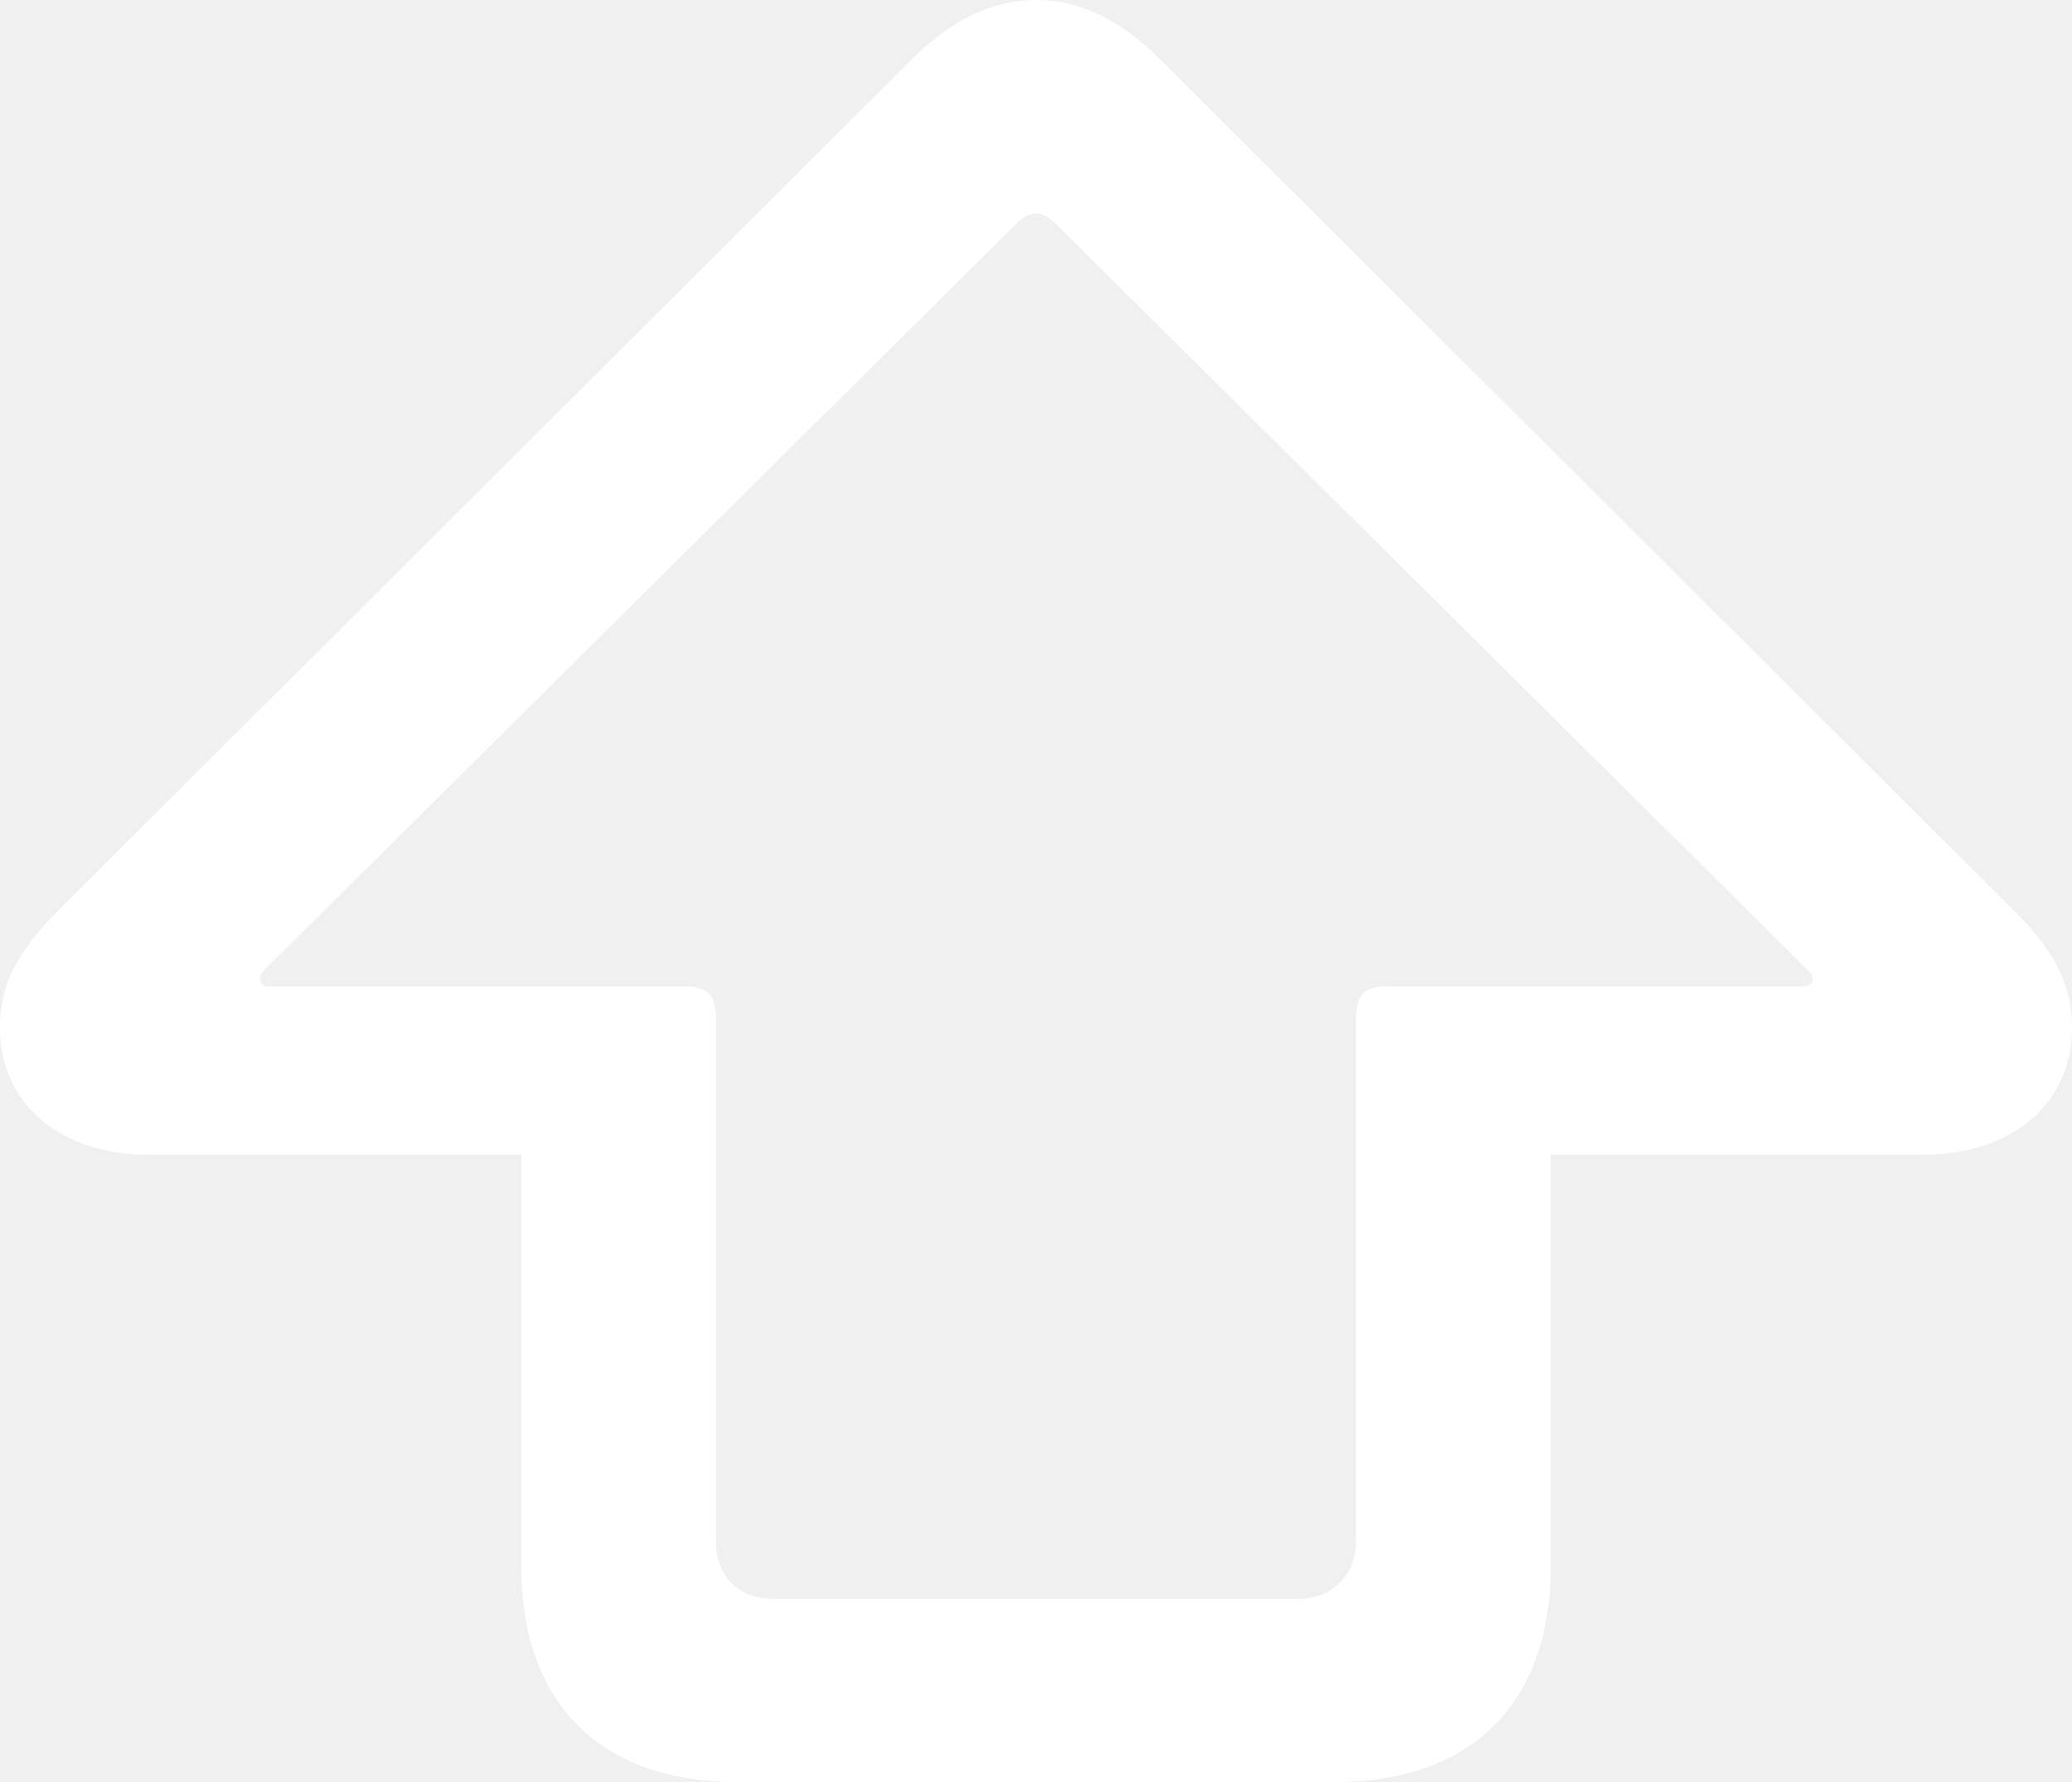
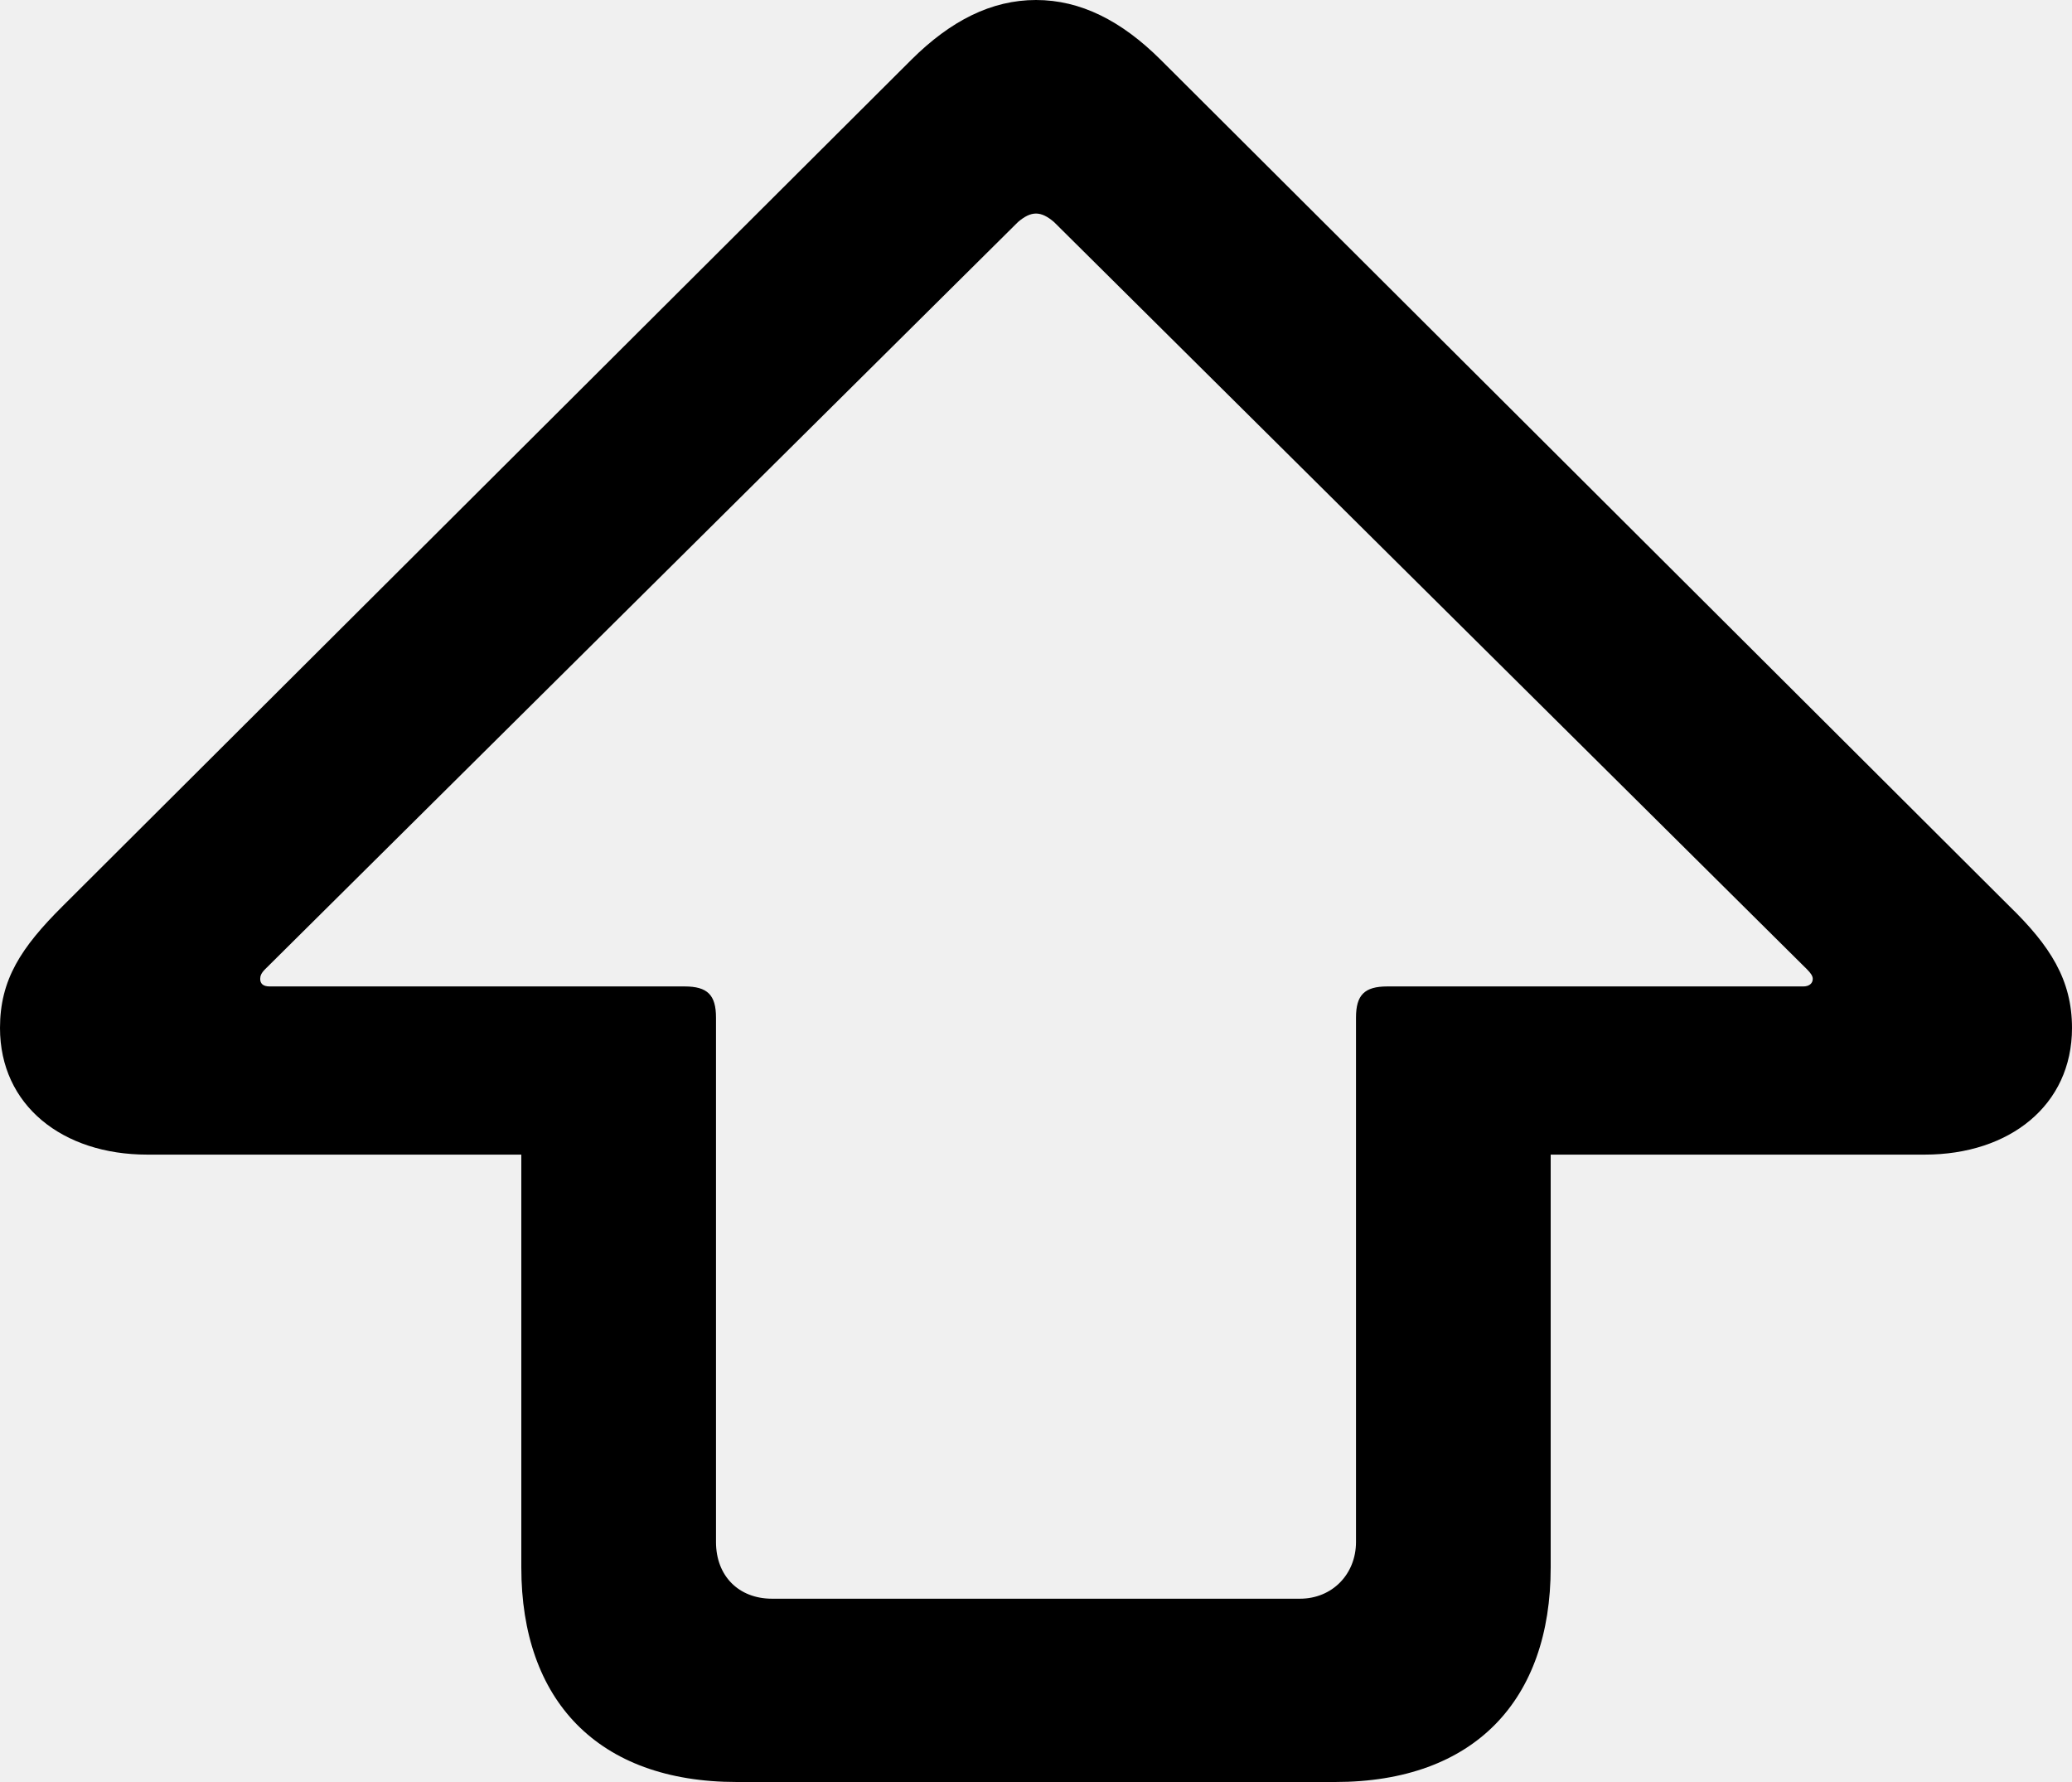
<svg xmlns="http://www.w3.org/2000/svg" width="50" height="43" viewBox="0 0 50 43" fill="none">
-   <path d="M17.782 43C14.413 43 12.58 41.016 12.58 37.825V27.861H3.552C1.512 27.861 0 26.675 0 24.806C0 23.643 0.504 22.868 1.512 21.865L21.998 1.436C22.938 0.502 23.923 0 25 0C26.077 0 27.062 0.502 28.002 1.436L48.488 21.865C49.473 22.822 50 23.643 50 24.806C50 26.675 48.488 27.861 46.448 27.861H37.42V37.825C37.42 41.016 35.587 43 32.218 43H17.782ZM18.63 38.577H31.37C32.149 38.577 32.722 37.984 32.722 37.209V24.555C32.722 24.008 32.928 23.803 33.478 23.803H43.515C43.653 23.803 43.744 23.734 43.744 23.62C43.744 23.552 43.698 23.484 43.607 23.392L25.435 5.358C25.275 5.221 25.137 5.153 25 5.153C24.863 5.153 24.725 5.221 24.565 5.358L6.393 23.392C6.302 23.484 6.279 23.552 6.279 23.62C6.279 23.734 6.347 23.803 6.508 23.803H16.521C17.072 23.803 17.278 24.008 17.278 24.555V37.209C17.278 38.03 17.828 38.577 18.63 38.577Z" fill="white" />
+   <path d="M17.782 43C14.413 43 12.58 41.016 12.58 37.825V27.861H3.552C1.512 27.861 0 26.675 0 24.806C0 23.643 0.504 22.868 1.512 21.865L21.998 1.436C22.938 0.502 23.923 0 25 0C26.077 0 27.062 0.502 28.002 1.436L48.488 21.865C49.473 22.822 50 23.643 50 24.806C50 26.675 48.488 27.861 46.448 27.861H37.42V37.825C37.42 41.016 35.587 43 32.218 43H17.782ZM18.63 38.577H31.37C32.149 38.577 32.722 37.984 32.722 37.209V24.555C32.722 24.008 32.928 23.803 33.478 23.803H43.515C43.653 23.803 43.744 23.734 43.744 23.62C43.744 23.552 43.698 23.484 43.607 23.392L25.435 5.358C25.275 5.221 25.137 5.153 25 5.153C24.863 5.153 24.725 5.221 24.565 5.358L6.393 23.392C6.302 23.484 6.279 23.552 6.279 23.62C6.279 23.734 6.347 23.803 6.508 23.803H16.521C17.072 23.803 17.278 24.008 17.278 24.555V37.209C17.278 38.03 17.828 38.577 18.63 38.577Z" fill="currentColor" />
</svg>
